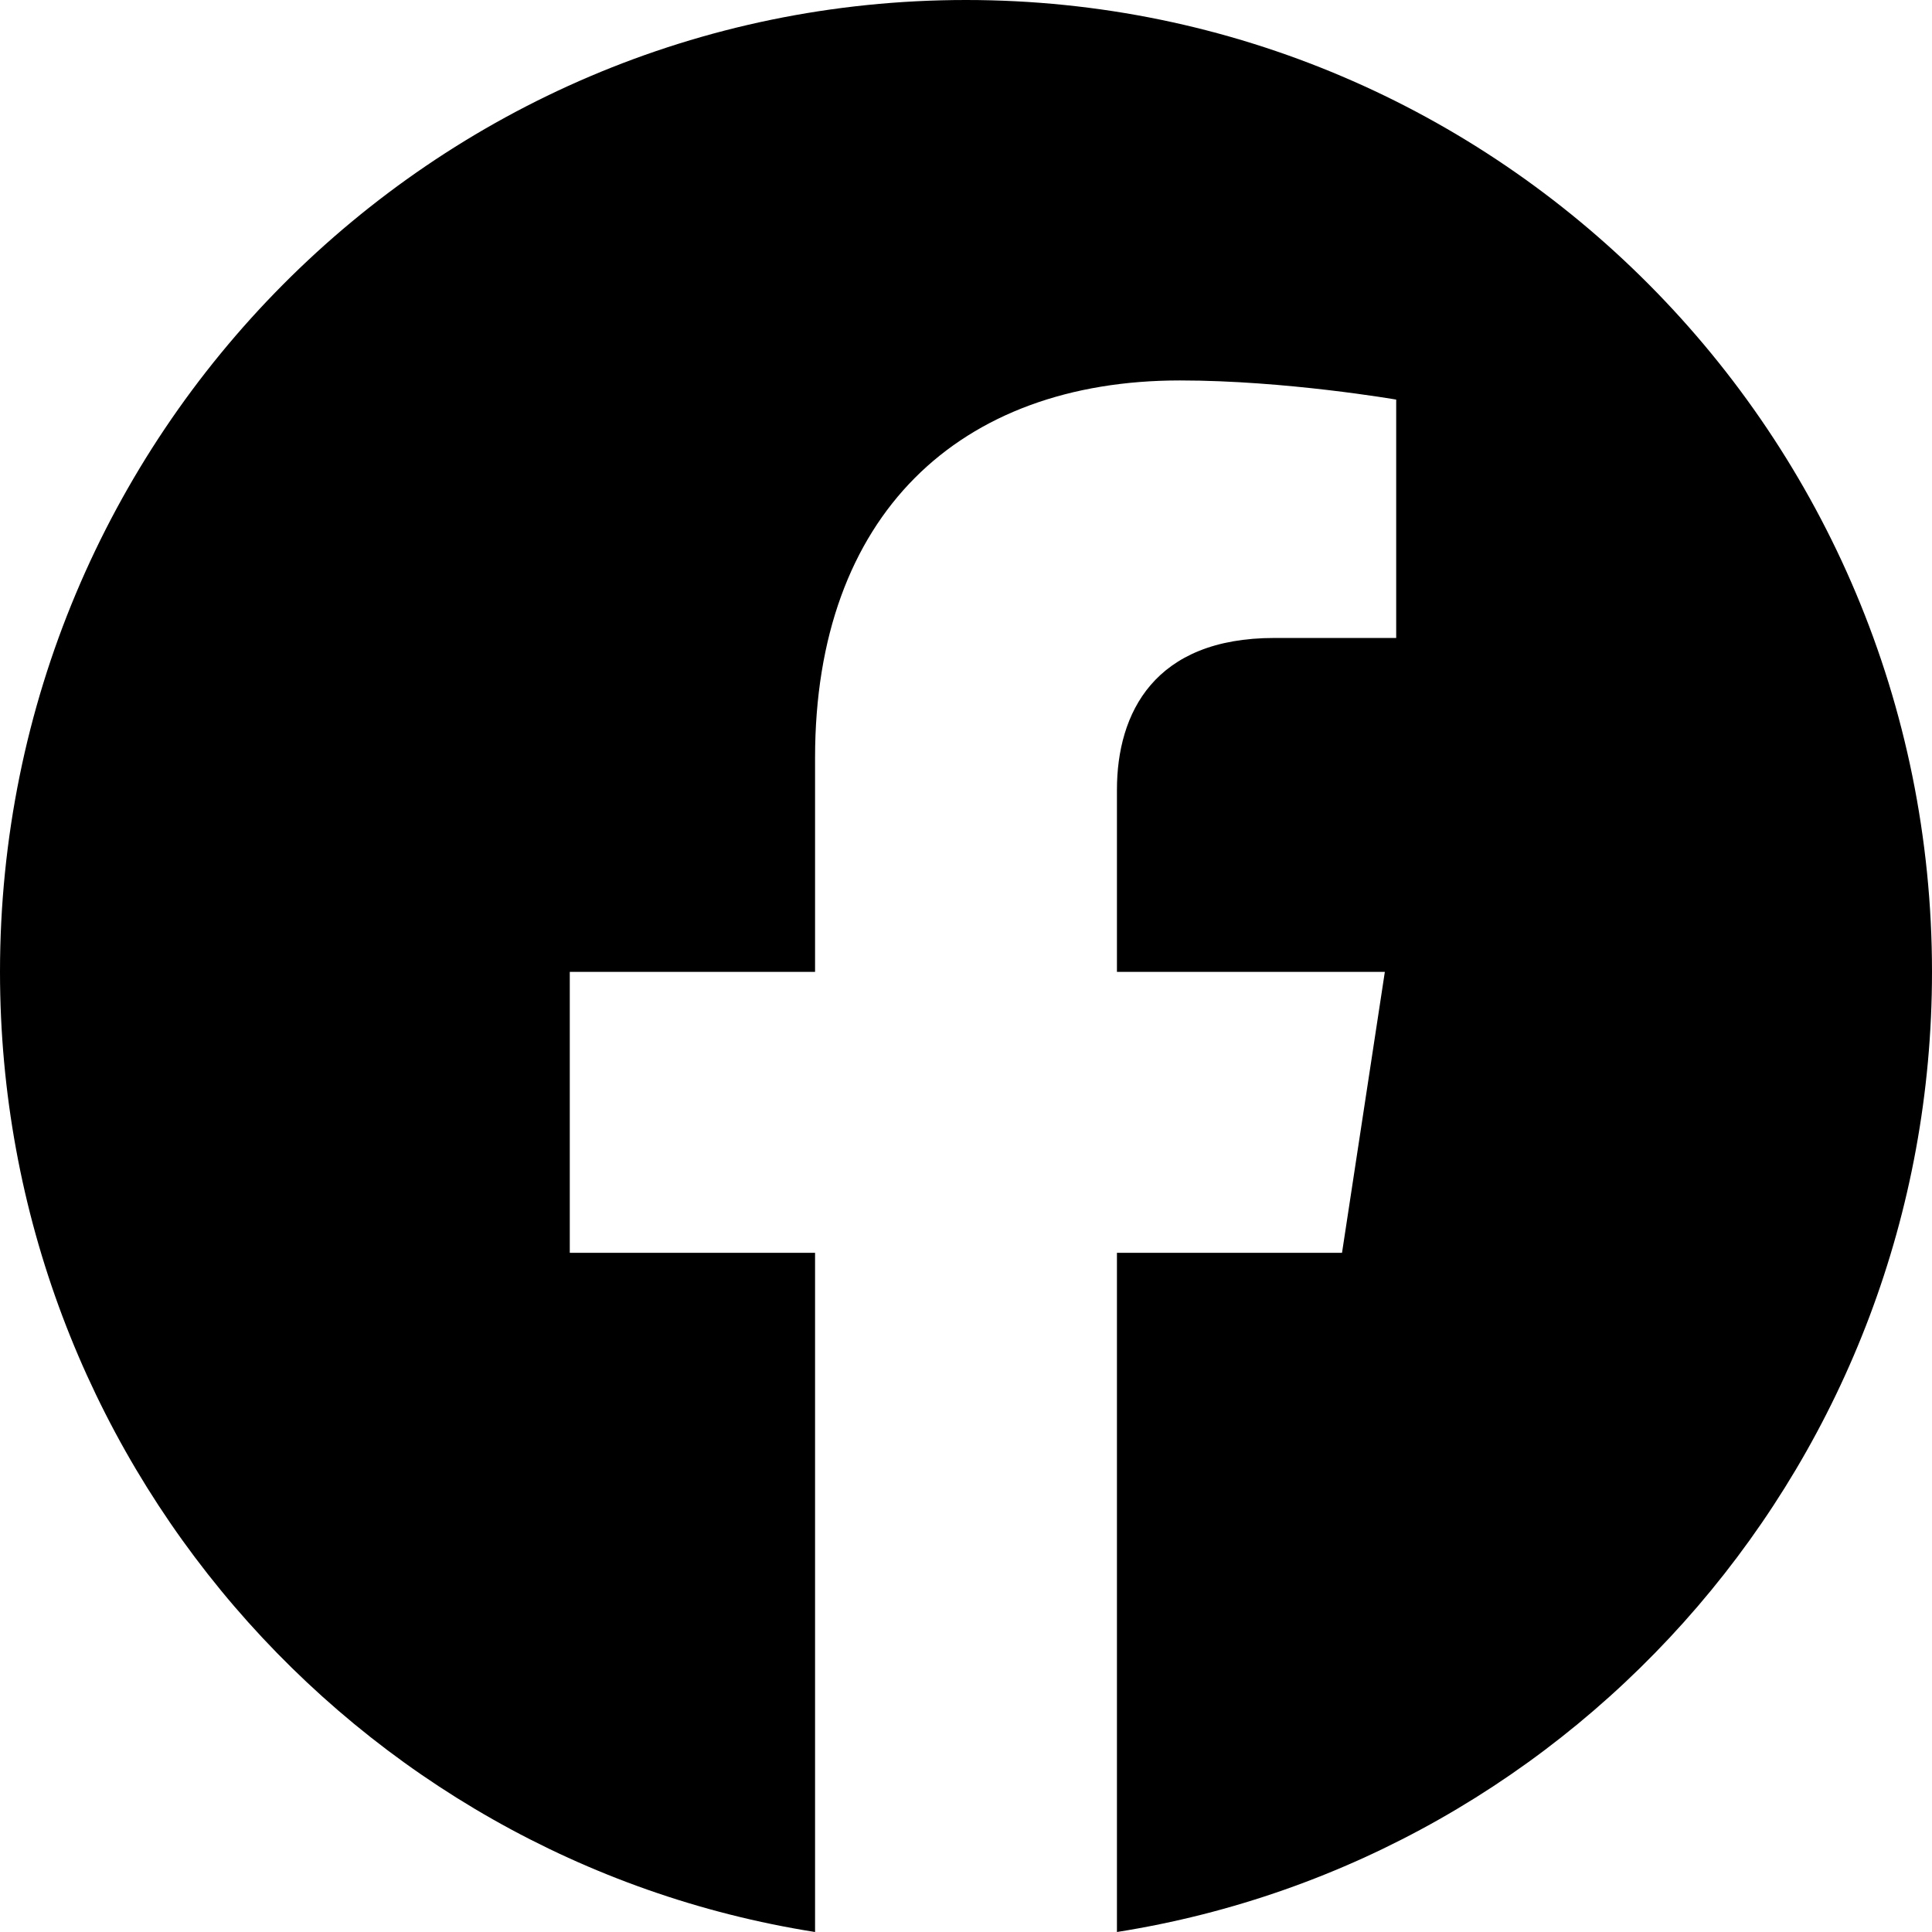
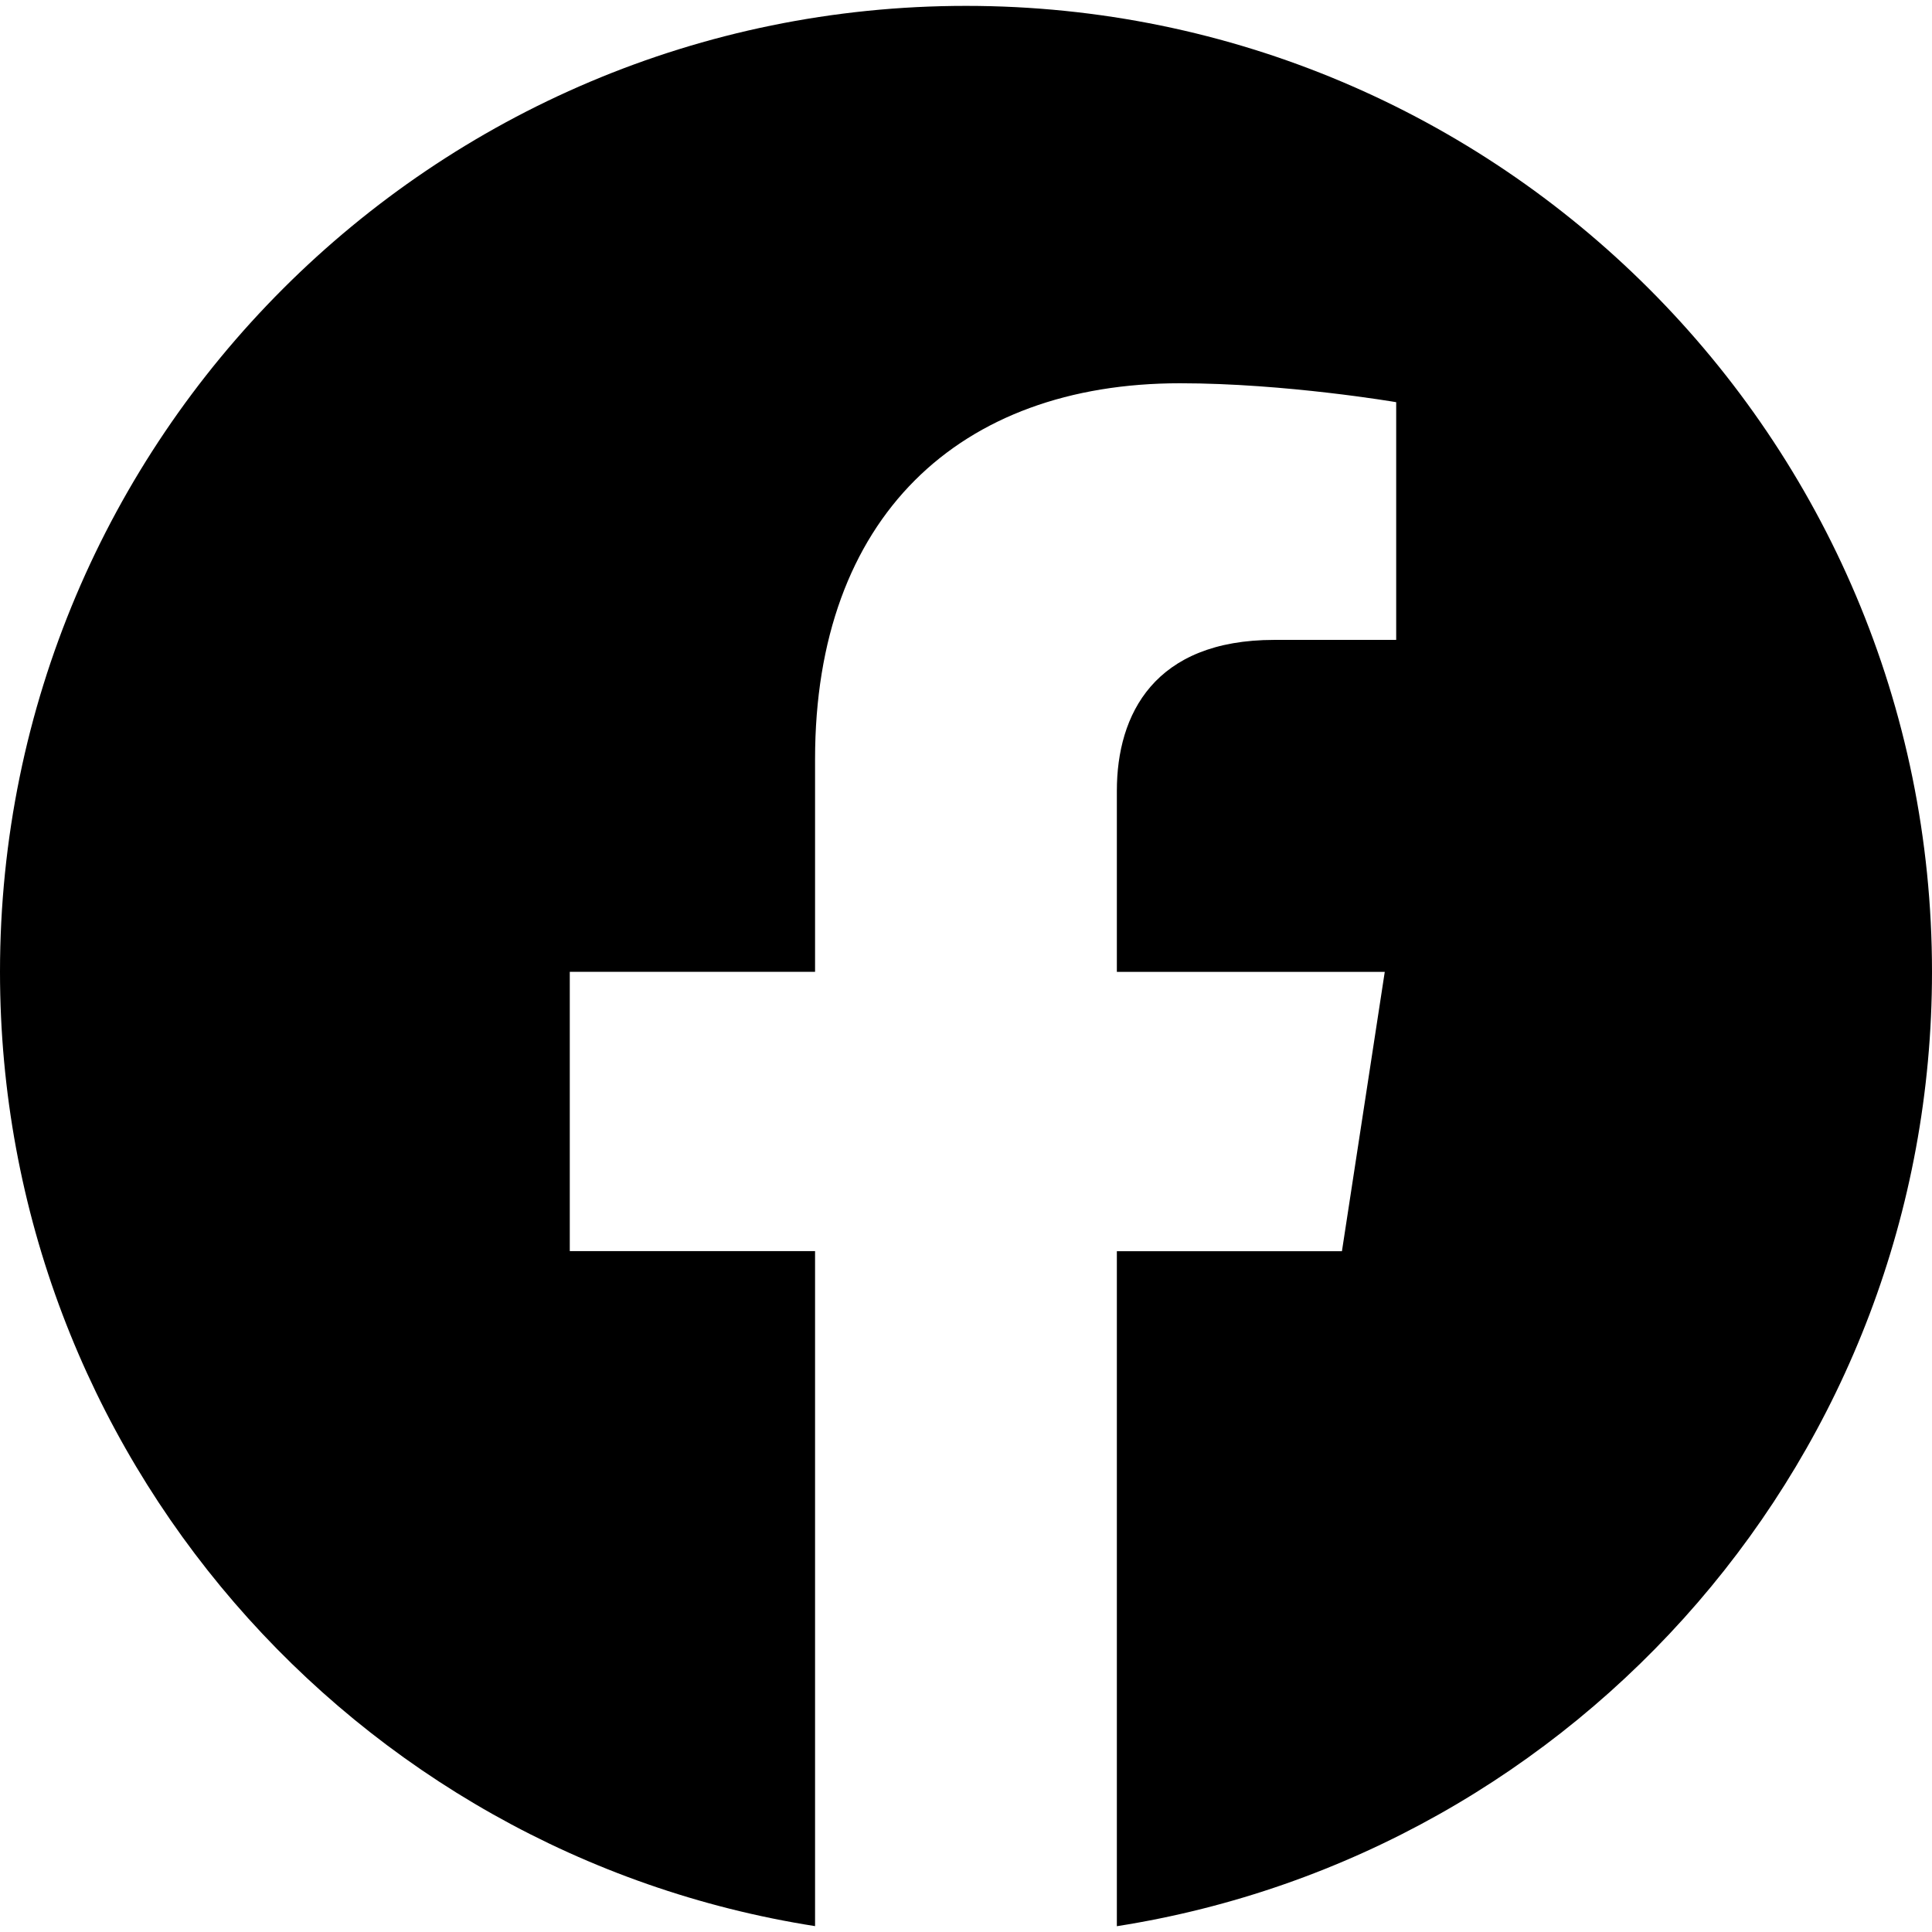
<svg xmlns="http://www.w3.org/2000/svg" viewBox="0 0 24 24" fill="currentColor">
-   <path d="M24 12.073C24 5.404 18.627 0 12 0S0 5.404 0 12.073c0 6.024 4.388 11.02 10.125 11.927v-8.437H7.078v-3.49h3.047V9.413c0-3.017 1.791-4.687 4.533-4.687 1.313 0 2.686.238 2.686.238v2.961H15.83c-1.49 0-1.955.931-1.955 1.887v2.261h3.328l-.532 3.49h-2.796V24C19.612 23.093 24 18.097 24 12.073Z" />
+   <path d="M24 12.073c0-6.627-5.373-12-12-12s-12 5.373-12 12c0 5.99 4.388 10.954 10.125 11.854v-8.385H7.078v-3.47h3.047V9.43c0-3.007 1.792-4.669 4.533-4.669 1.312 0 2.686.235 2.686.235v2.953H15.83c-1.491 0-1.956.925-1.956 1.874v2.25h3.328l-.532 3.47h-2.796v8.385C19.612 23.027 24 18.062 24 12.073z" />
</svg>
